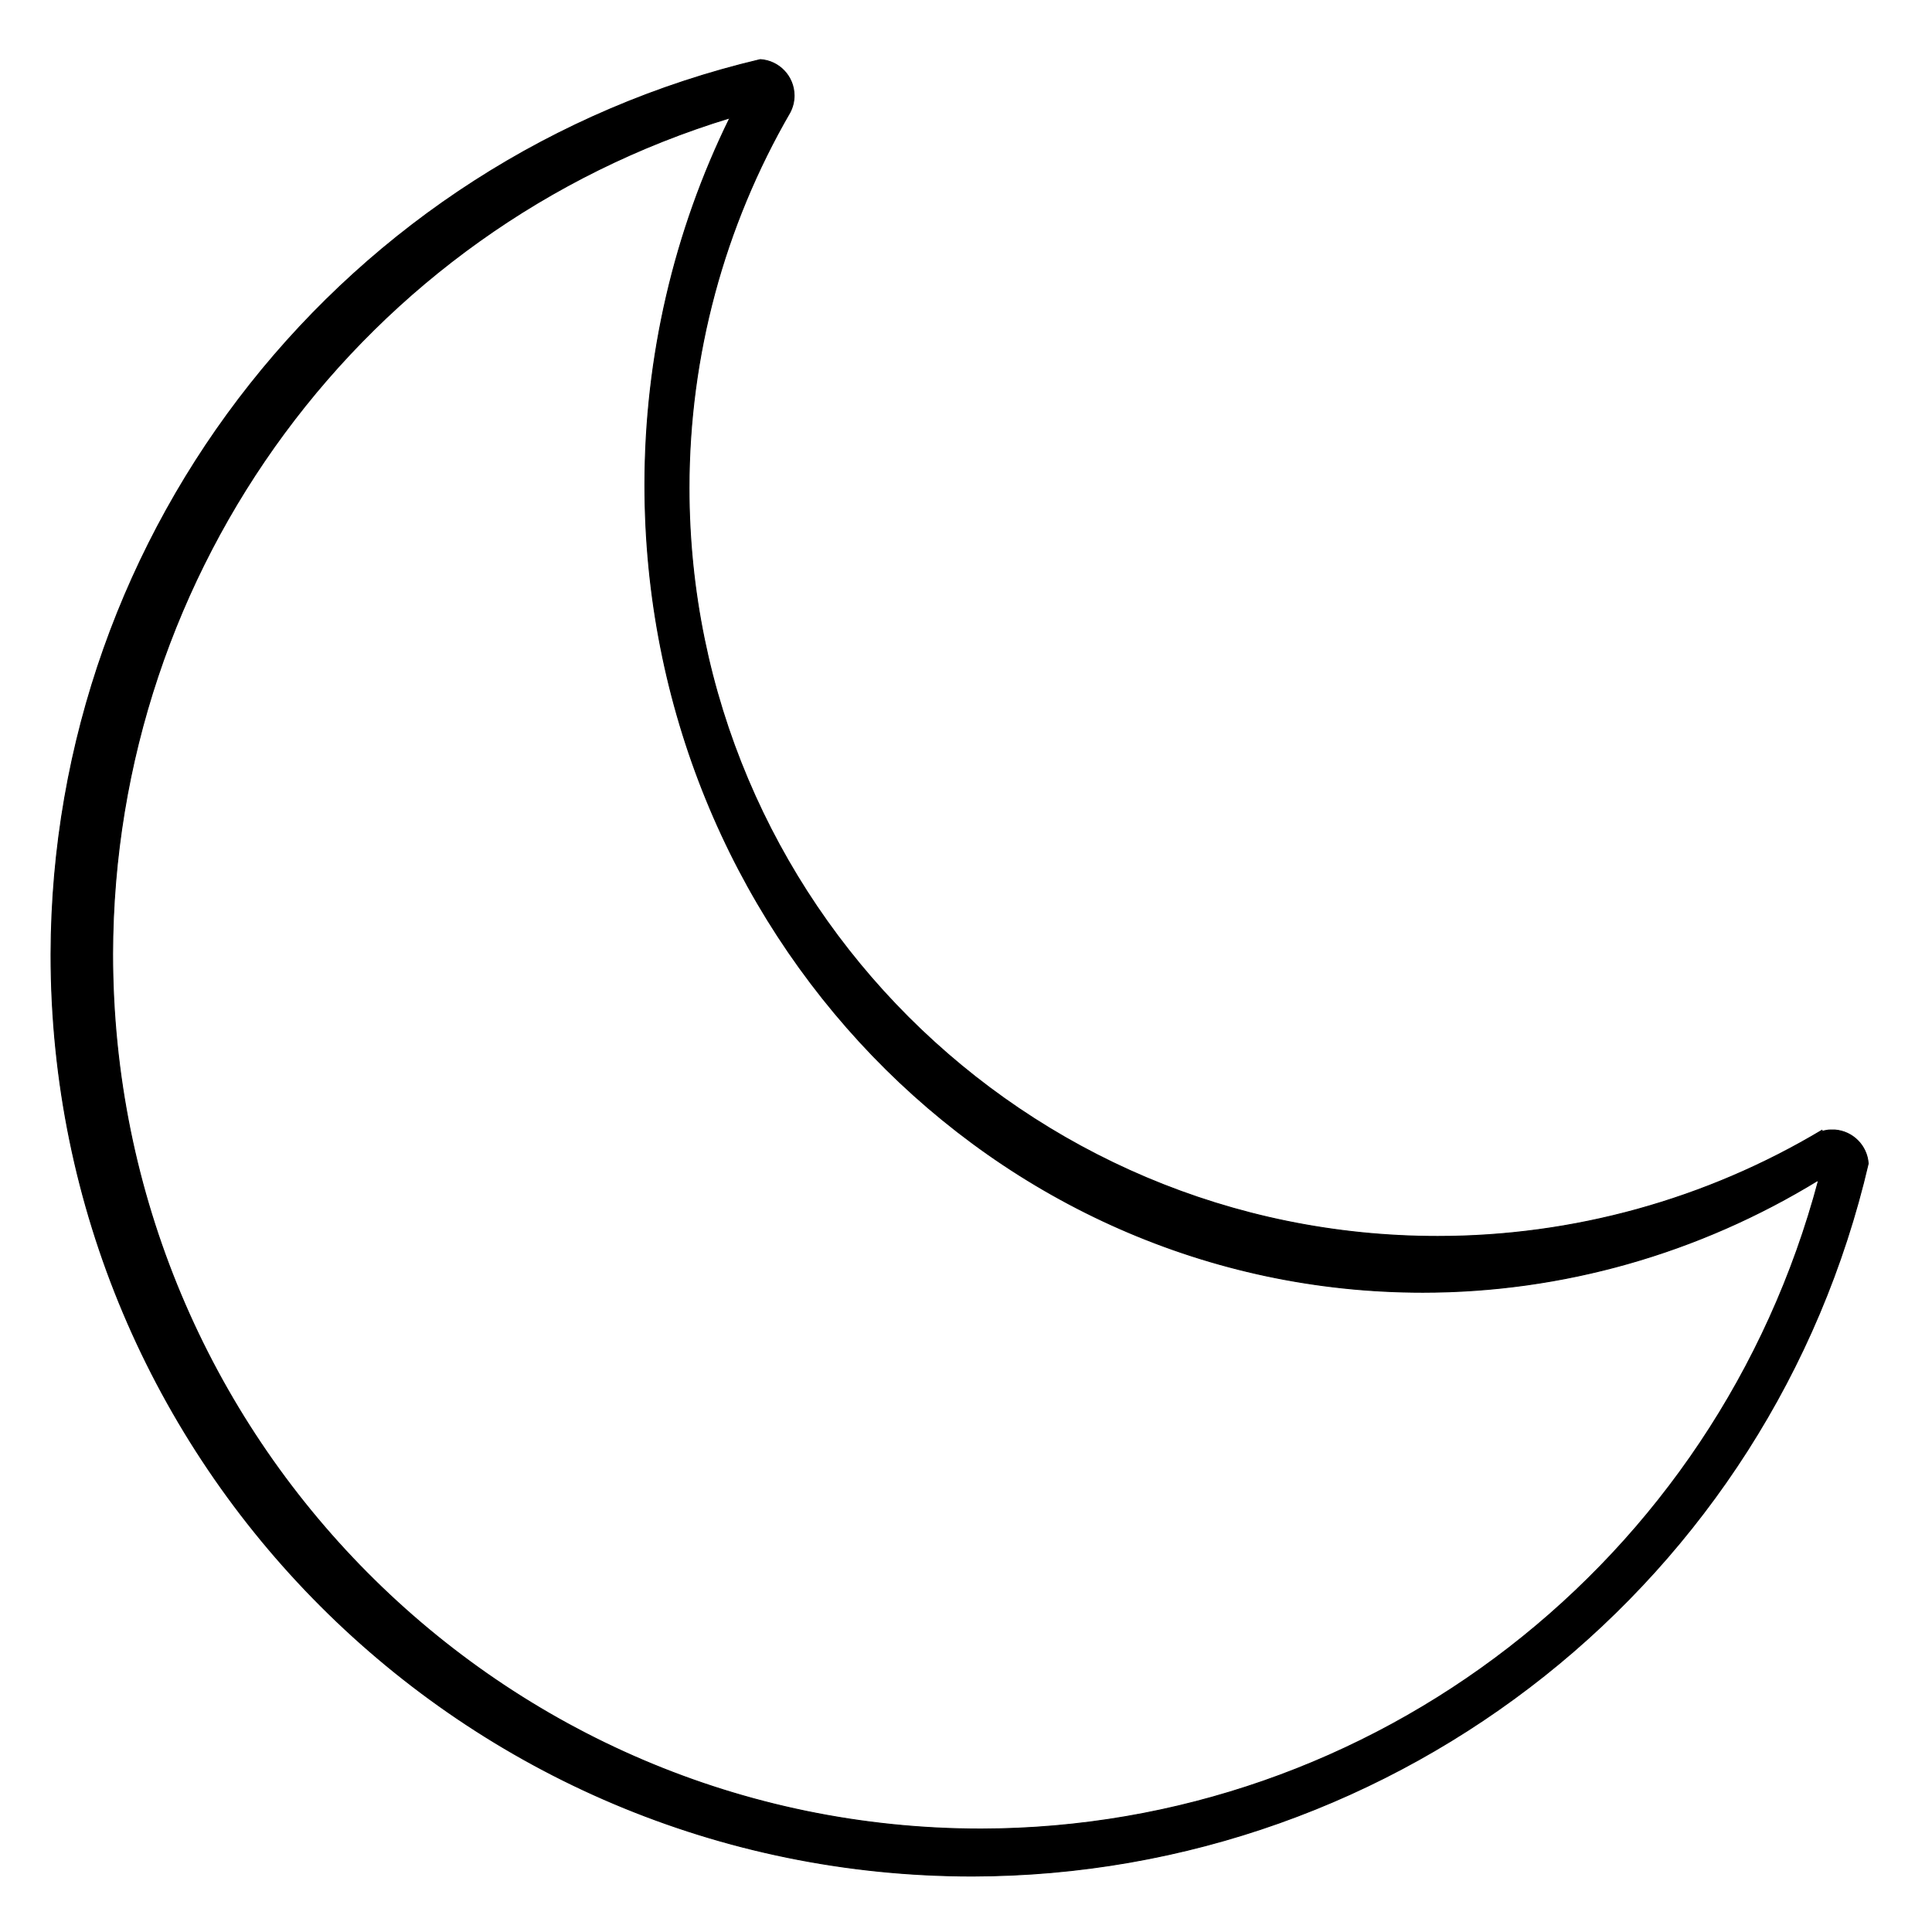
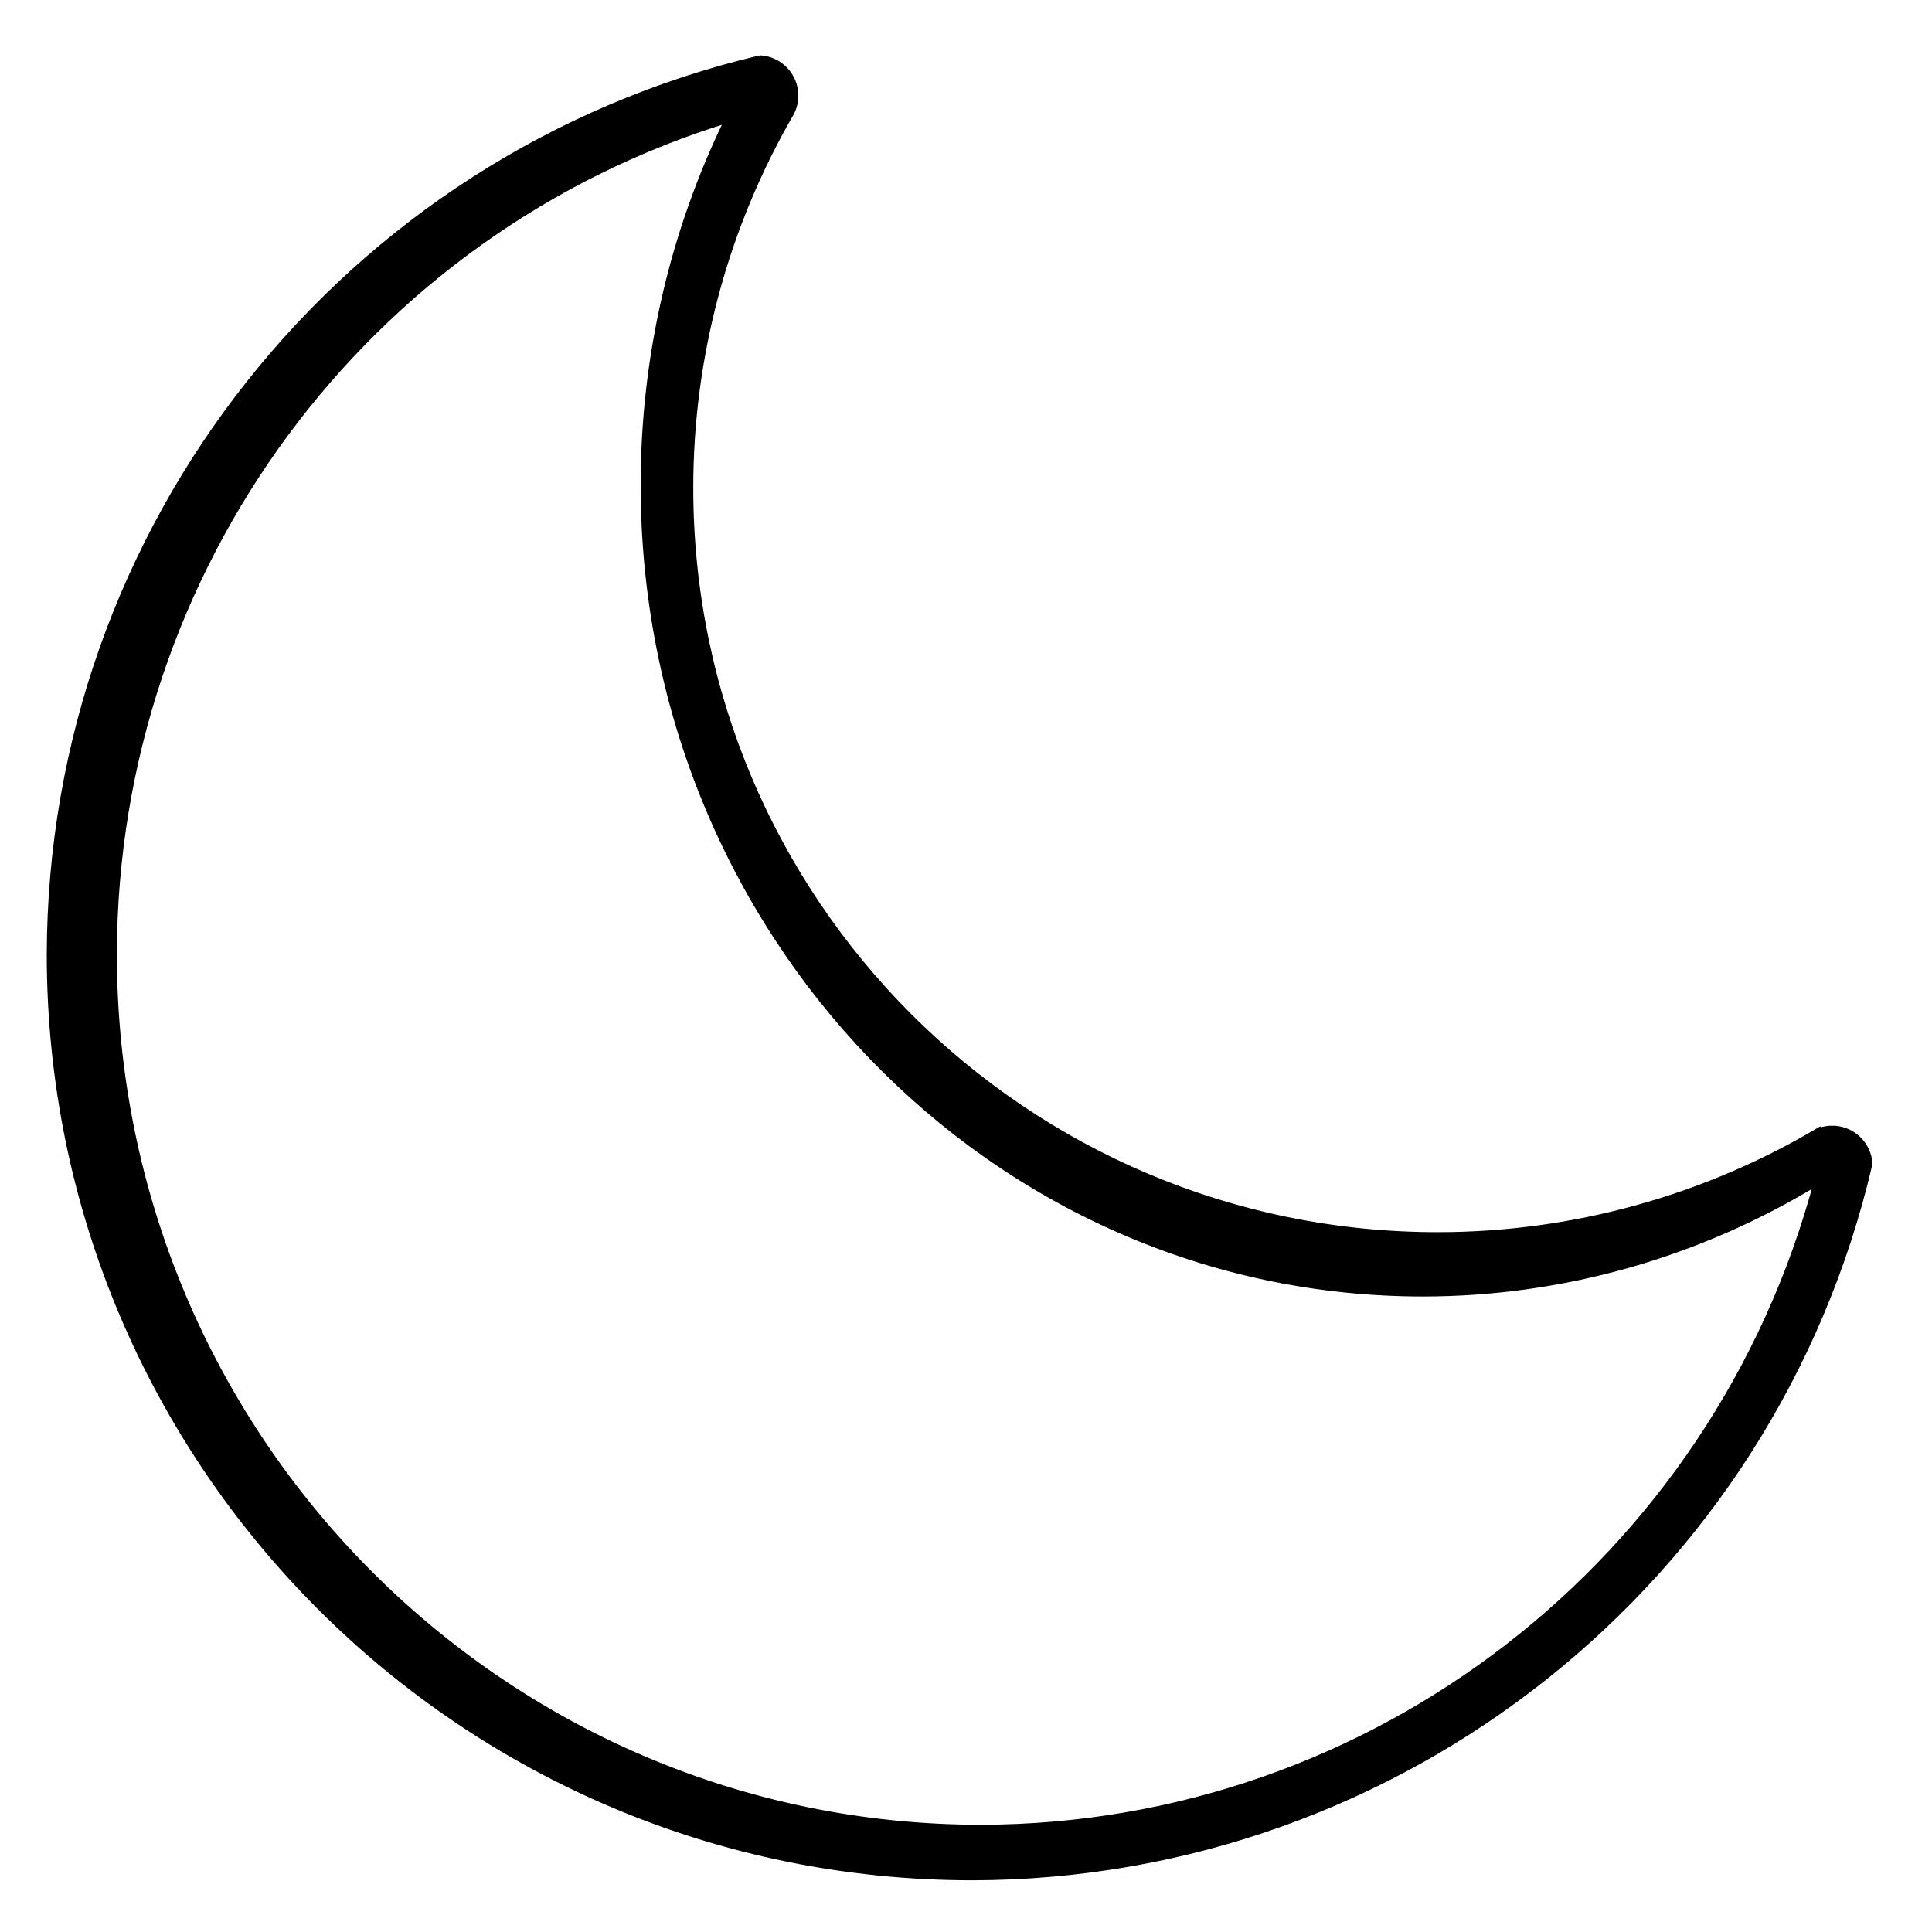
<svg xmlns="http://www.w3.org/2000/svg" height="128" width="128" xml:space="preserve" y="0" x="0" id="Layer_1" version="1.1" viewBox="-45.101 -44.95 319.481 319.481">
  <defs id="defs1" />
  <style id="style1855" type="text/css">.st1{fill-rule:evenodd;clip-rule:evenodd;fill:#f90}</style>
-   <path id="path2" style="display:inline;fill:#000000;stroke:#000000;stroke-width:0.152;stroke-linecap:round;stroke-linejoin:bevel;stroke-miterlimit:4.1;stroke-dasharray:none;stroke-opacity:1;paint-order:markers fill stroke;fill-opacity:1" d="M 80.623,-35.097 A 152.386,152.386 0 0 0 -36.667,112.894 152.386,152.386 0 0 0 115.722,265.282 152.386,152.386 0 0 0 263.834,147.463 a 5.976,5.976 0 0 0 -5.492,-5.553 h -0.896 a 5.976,5.976 0 0 0 -0.277,0.028 c -0.005,-0.009 -0.012,-0.018 -0.019,-0.028 h -0.011 c 0.007,0.009 0.015,0.018 0.024,0.028 a 5.976,5.976 0 0 0 -1.877,0.549 123.797,123.797 0 0 0 0.972,-0.577 123.797,123.797 0 0 1 -63.618,17.596 A 123.797,123.797 0 0 1 68.84,35.712 123.797,123.797 0 0 1 85.517,-26.338 a 123.797,123.797 0 0 1 0.019,-0.038 5.976,5.976 0 0 0 0.681,-2.769 5.976,5.976 0 0 0 -5.595,-5.952 z m -5.027,9.641 a 128.637,133.517 0 0 0 -14.057,60.684 128.637,133.517 0 0 0 128.643,133.515 128.637,133.517 0 0 0 65.448,-18.573 128.637,133.517 0 0 1 -0.357,0.216 6.21,6.445 0 0 1 0.343,-0.155 A 143.632,144.714 0 0 1 117.153,257.5 143.632,144.714 0 0 1 -26.477,112.786 143.632,144.714 0 0 1 75.596,-25.456 Z" />
+   <path id="path2" style="display:inline;fill:#000000;stroke:#000000;stroke-width:1.4;stroke-linecap:round;stroke-linejoin:bevel;stroke-miterlimit:4.1;stroke-dasharray:none;stroke-opacity:1;paint-order:markers fill stroke;fill-opacity:1" d="M 80.623,-35.097 A 152.386,152.386 0 0 0 -36.667,112.894 152.386,152.386 0 0 0 115.722,265.282 152.386,152.386 0 0 0 263.834,147.463 a 5.976,5.976 0 0 0 -5.492,-5.553 h -0.896 a 5.976,5.976 0 0 0 -0.277,0.028 c -0.005,-0.009 -0.012,-0.018 -0.019,-0.028 h -0.011 c 0.007,0.009 0.015,0.018 0.024,0.028 a 5.976,5.976 0 0 0 -1.877,0.549 123.797,123.797 0 0 0 0.972,-0.577 123.797,123.797 0 0 1 -63.618,17.596 A 123.797,123.797 0 0 1 68.84,35.712 123.797,123.797 0 0 1 85.517,-26.338 a 123.797,123.797 0 0 1 0.019,-0.038 5.976,5.976 0 0 0 0.681,-2.769 5.976,5.976 0 0 0 -5.595,-5.952 z m -5.027,9.641 a 128.637,133.517 0 0 0 -14.057,60.684 128.637,133.517 0 0 0 128.643,133.515 128.637,133.517 0 0 0 65.448,-18.573 128.637,133.517 0 0 1 -0.357,0.216 6.21,6.445 0 0 1 0.343,-0.155 A 143.632,144.714 0 0 1 117.153,257.5 143.632,144.714 0 0 1 -26.477,112.786 143.632,144.714 0 0 1 75.596,-25.456 Z" />
</svg>
